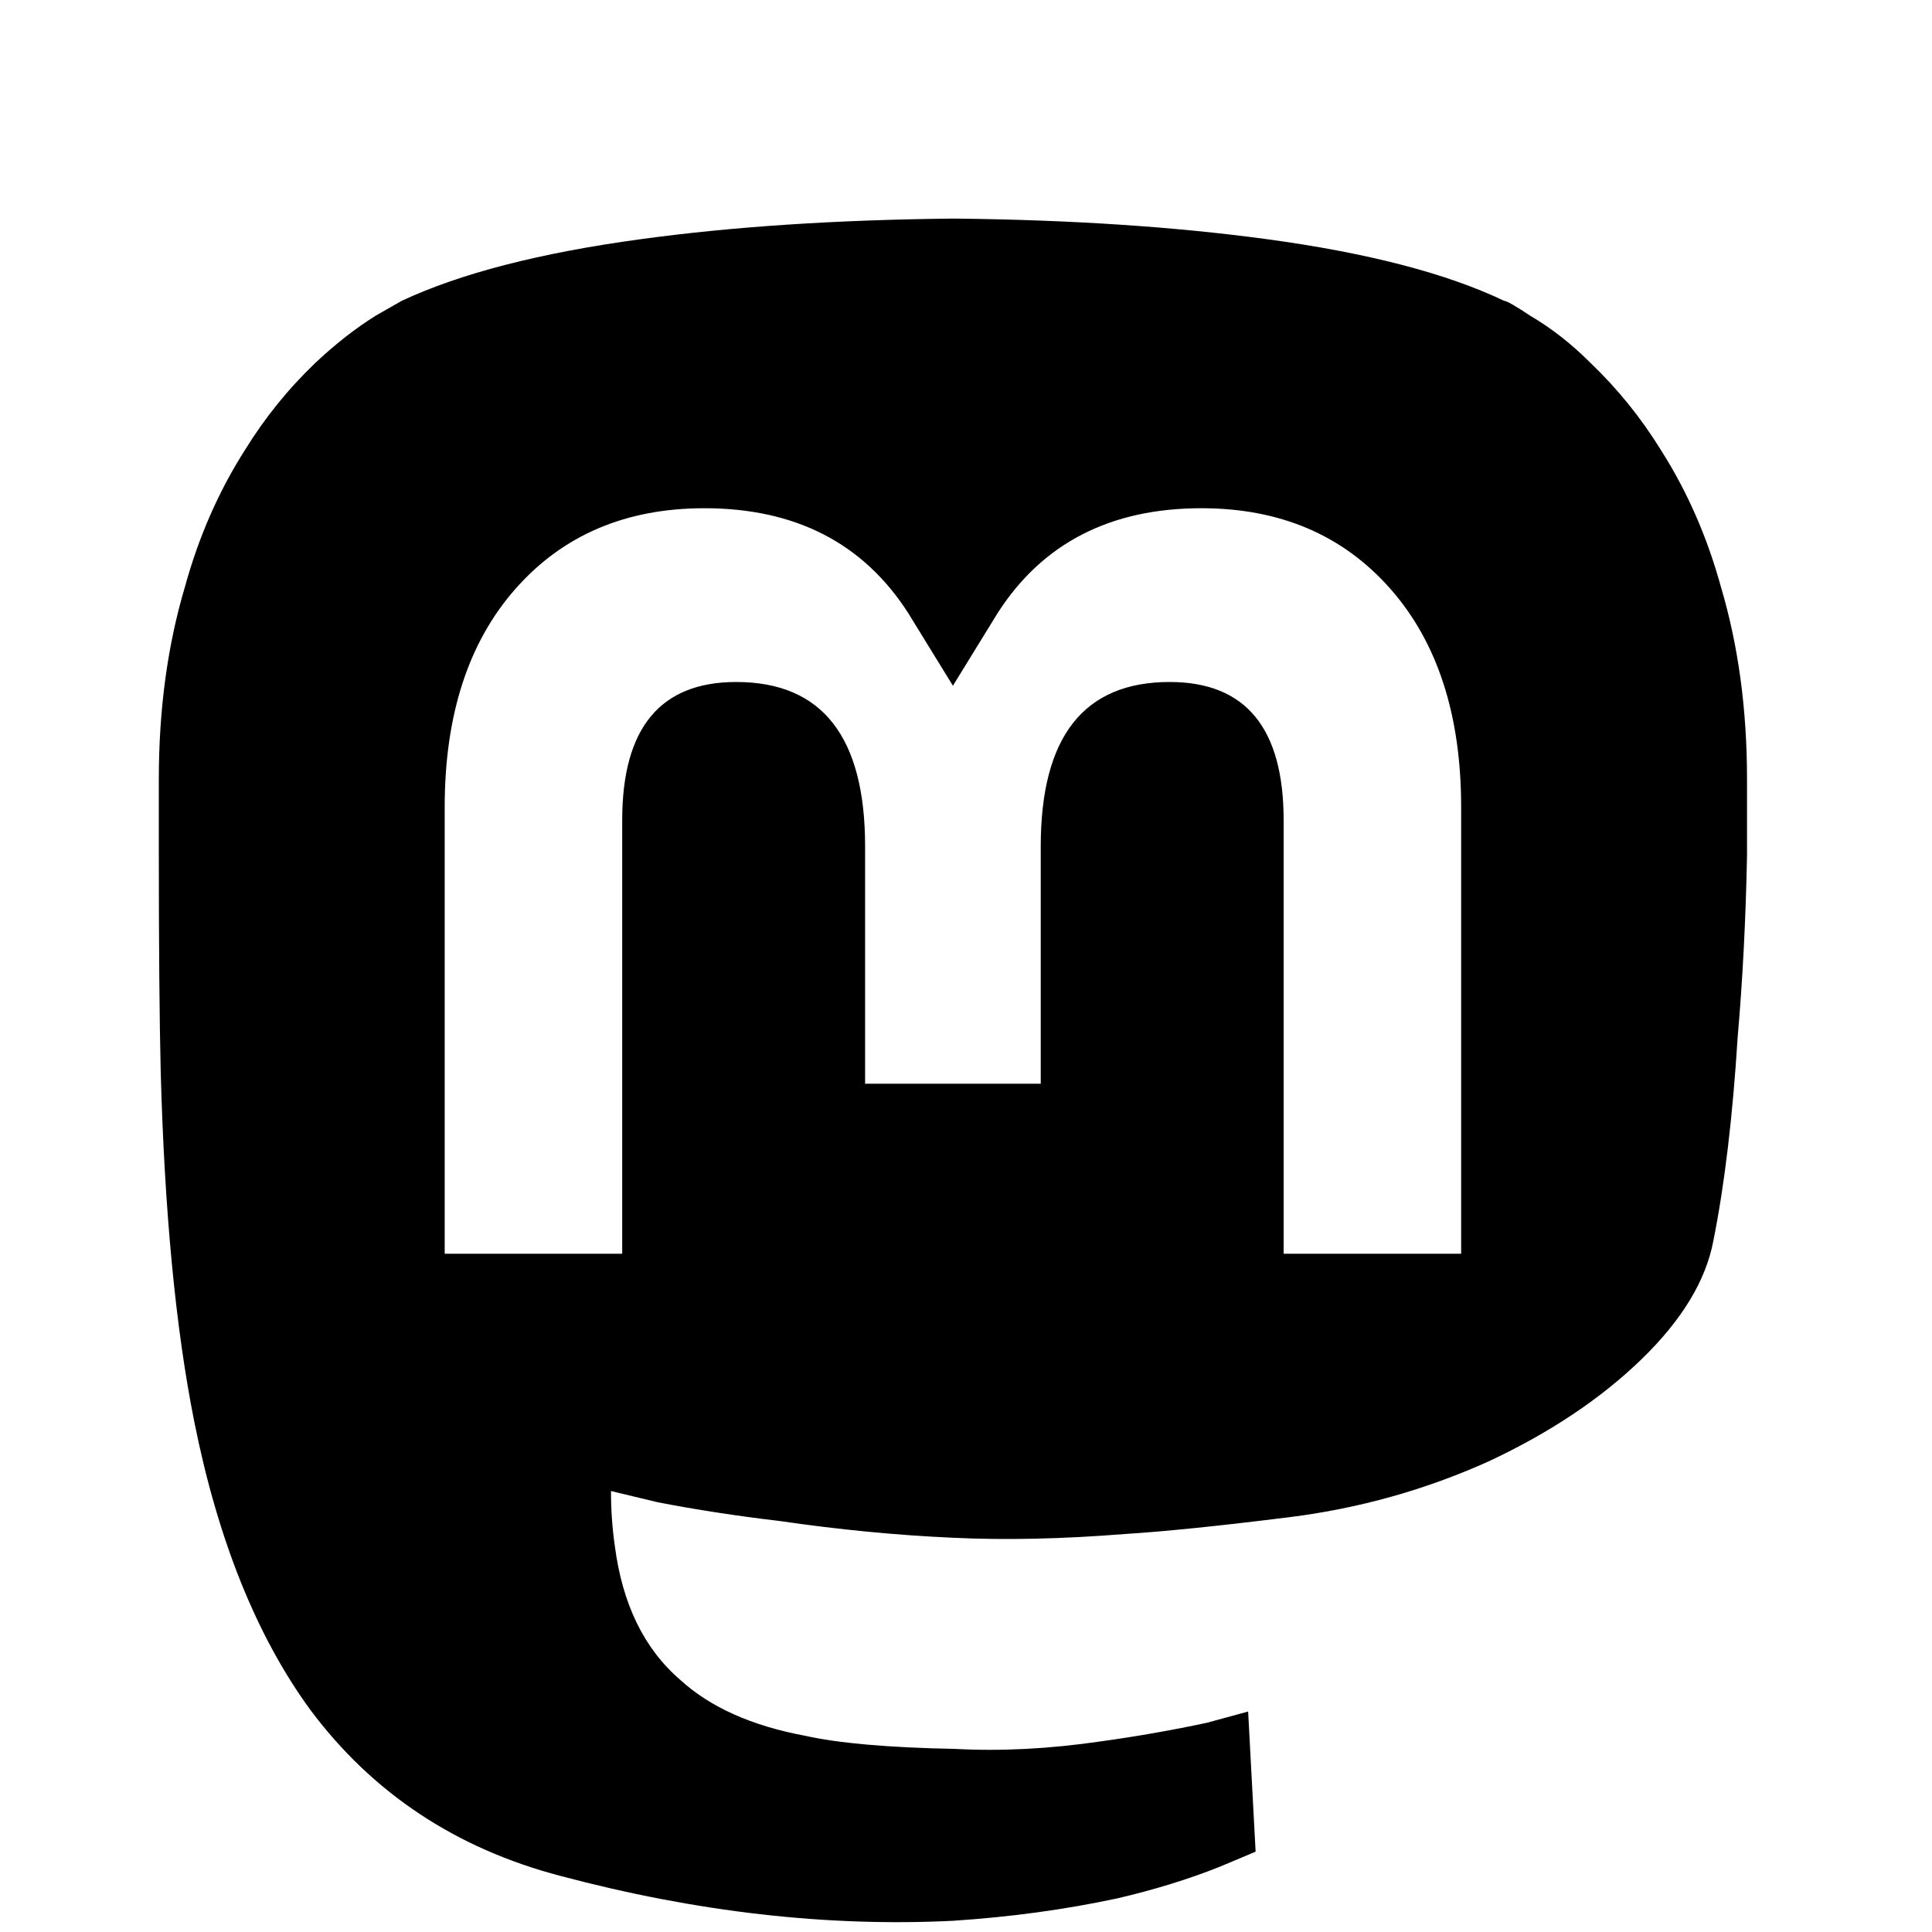
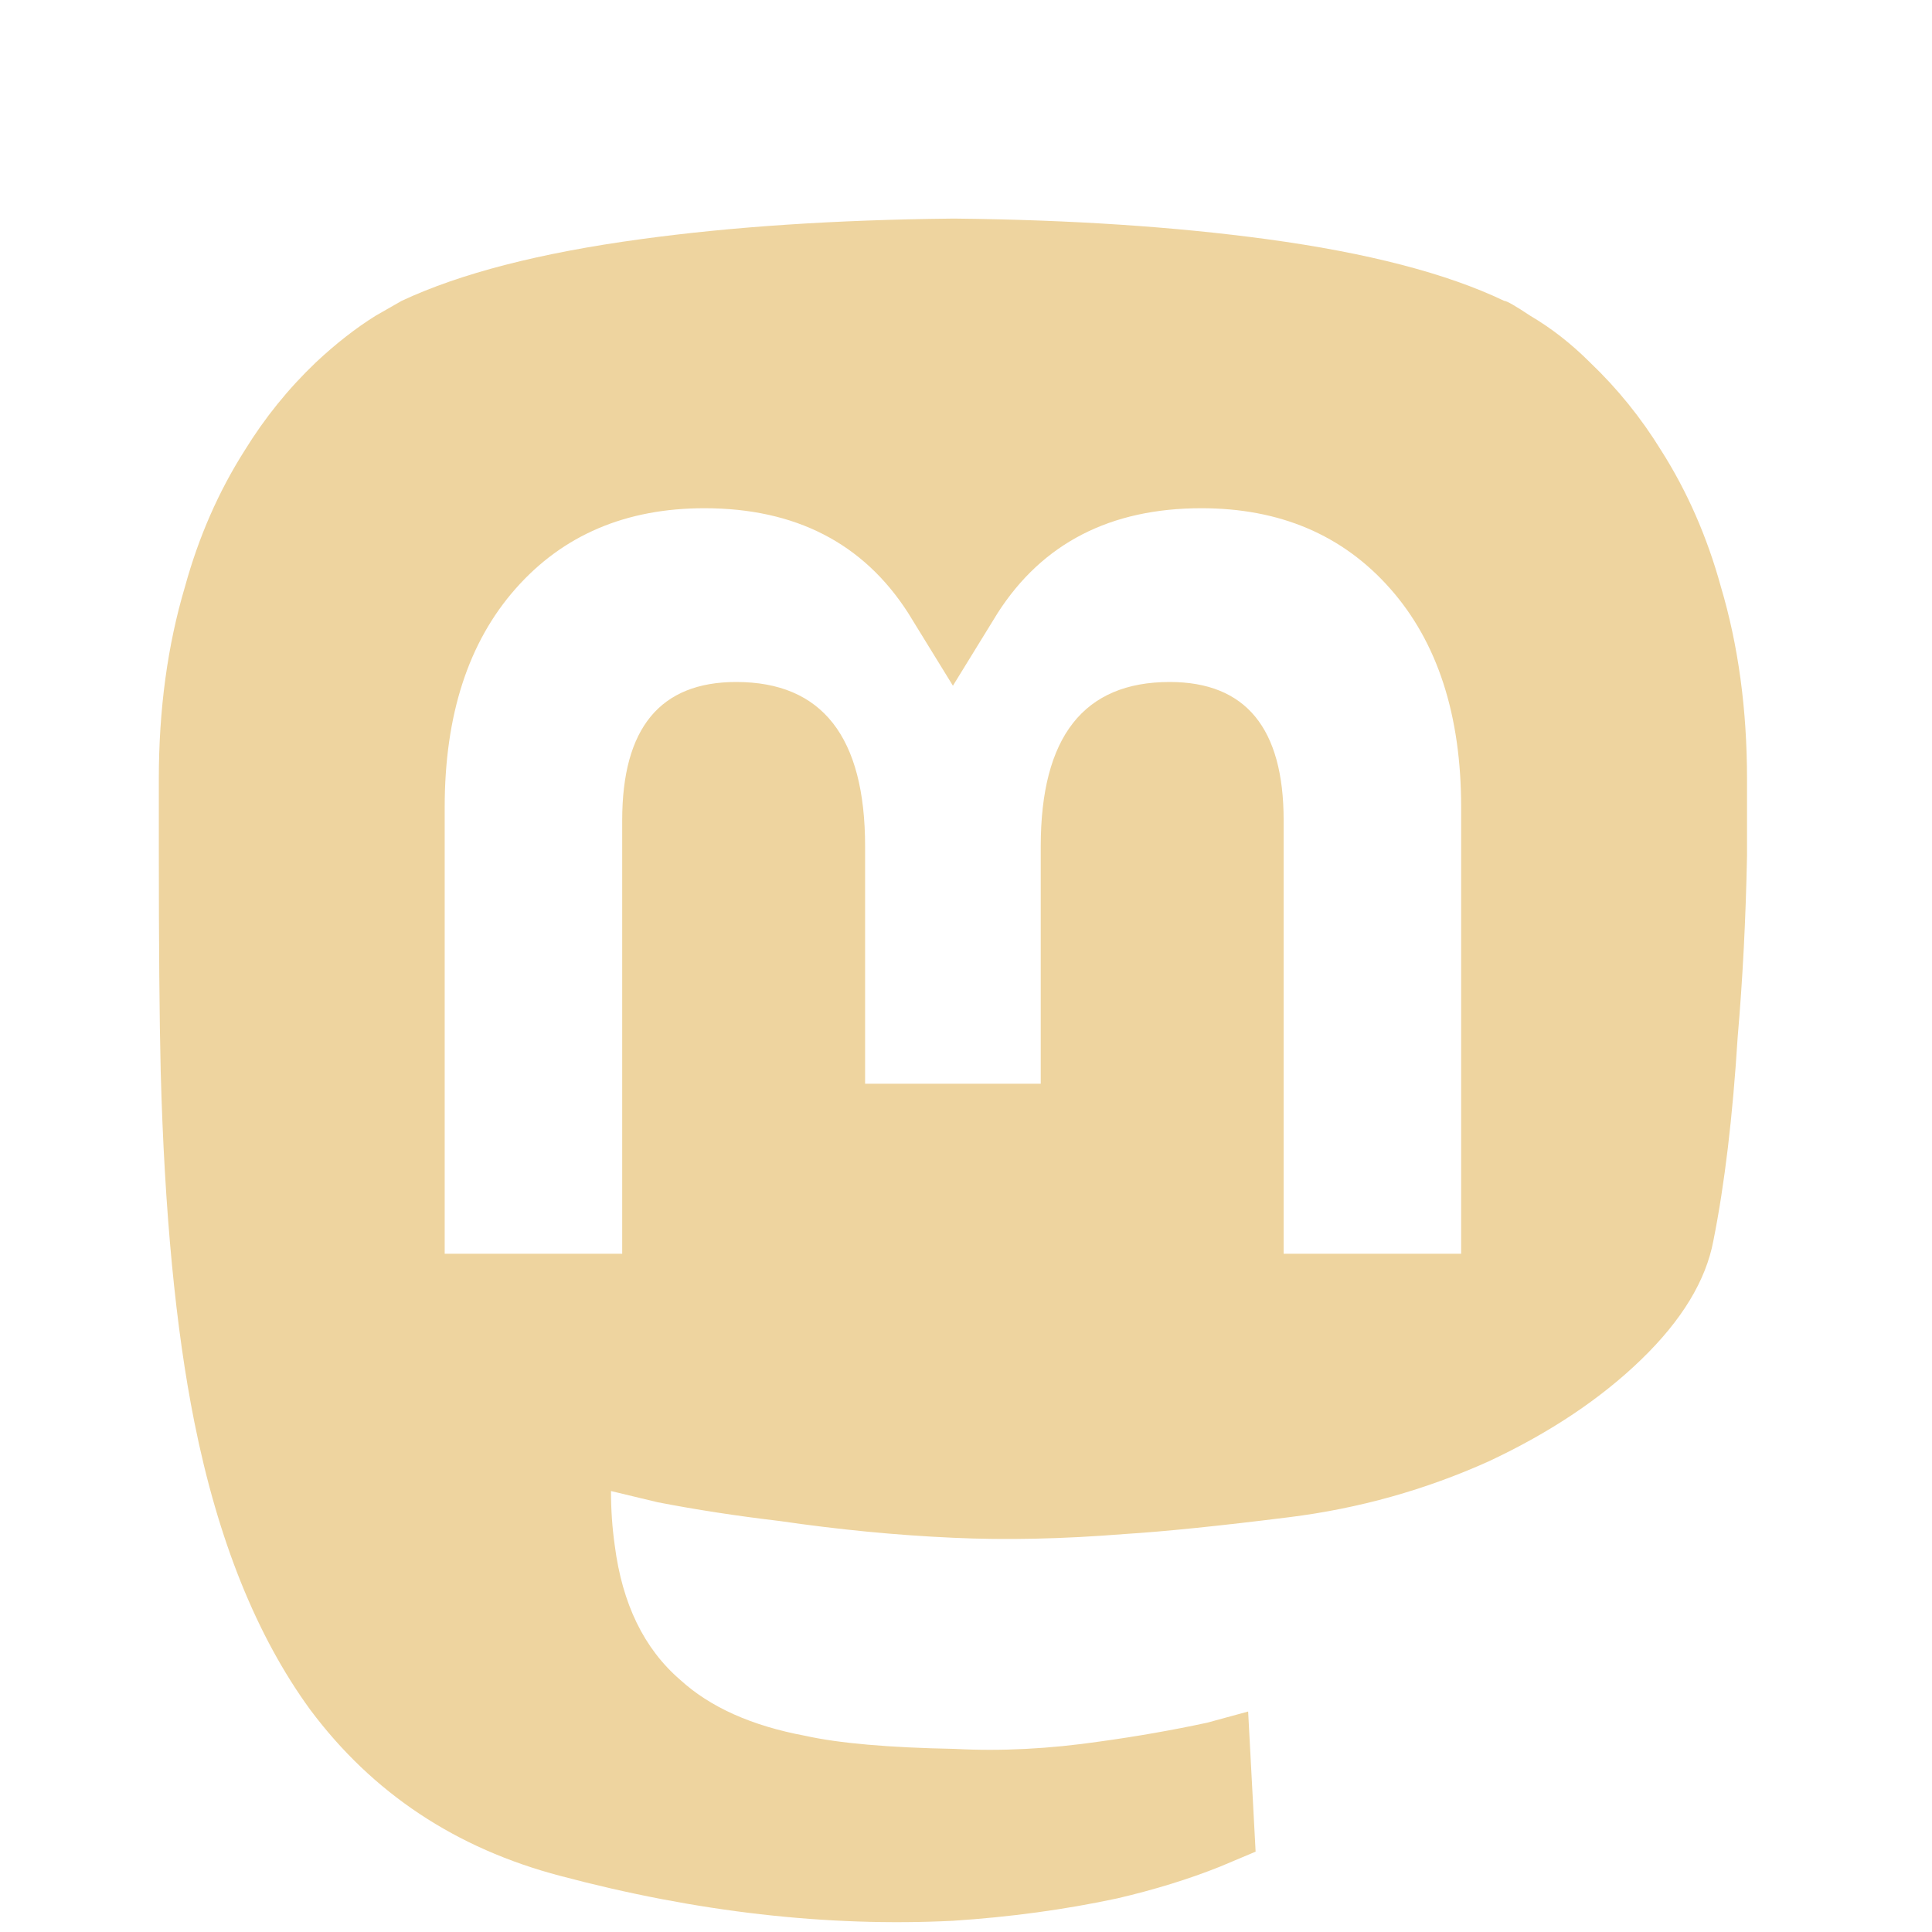
<svg xmlns="http://www.w3.org/2000/svg" width="800px" height="800px" viewBox="-10 -5 1034 1034" version="1.1">
-   <path fill="#000000" d="M499 112q-93 1 -166 11q-81 11 -128 33l-14 8q-16 10 -32 25q-22 21 -38 47q-21 33 -32 73q-14 47 -14 103v37q0 77 1 119q3 113 18 188q19 95 62 154q50 67 134 89q109 29 210 24q46 -3 88 -12q30 -7 55 -17l19 -8l-4 -75l-22 6q-28 6 -57 10q-41 6 -78 4q-53 -1 -80 -7 q-43 -8 -67 -30q-29 -25 -35 -72q-2 -14 -2 -29l25 6q31 6 65 10q48 7 93 9q42 2 92 -2q32 -2 88 -9t107 -30q49 -23 81.5 -54.5t38.5 -63.5q9 -45 13 -109q4 -46 5 -97v-41q0 -56 -14 -103q-11 -40 -32 -73q-16 -26 -38 -47q-15 -15 -32 -25q-12 -8 -14 -8 q-46 -22 -127 -33q-74 -10 -166 -11h-3zM367 267q73 0 109 56l24 39l24 -39q36 -56 109 -56q63 0 101 43t38 117v239h-95v-232q0 -74 -61 -74q-69 0 -69 88v127h-94v-127q0 -88 -69 -88q-61 0 -61 74v232h-95v-239q0 -74 38 -117t101 -43z" />
+   <path fill="#eed49f" d="M499 112q-93 1 -166 11q-81 11 -128 33l-14 8q-16 10 -32 25q-22 21 -38 47q-21 33 -32 73q-14 47 -14 103v37q0 77 1 119q3 113 18 188q19 95 62 154q50 67 134 89q109 29 210 24q46 -3 88 -12q30 -7 55 -17l19 -8l-4 -75l-22 6q-28 6 -57 10q-41 6 -78 4q-53 -1 -80 -7 q-43 -8 -67 -30q-29 -25 -35 -72q-2 -14 -2 -29l25 6q31 6 65 10q48 7 93 9q42 2 92 -2q32 -2 88 -9t107 -30q49 -23 81.5 -54.5t38.5 -63.5q9 -45 13 -109q4 -46 5 -97v-41q0 -56 -14 -103q-11 -40 -32 -73q-16 -26 -38 -47q-15 -15 -32 -25q-12 -8 -14 -8 q-46 -22 -127 -33q-74 -10 -166 -11h-3zM367 267q73 0 109 56l24 39l24 -39q36 -56 109 -56q63 0 101 43t38 117v239h-95v-232q0 -74 -61 -74q-69 0 -69 88v127h-94v-127q0 -88 -69 -88q-61 0 -61 74v232h-95v-239q0 -74 38 -117t101 -43z" />
</svg>
